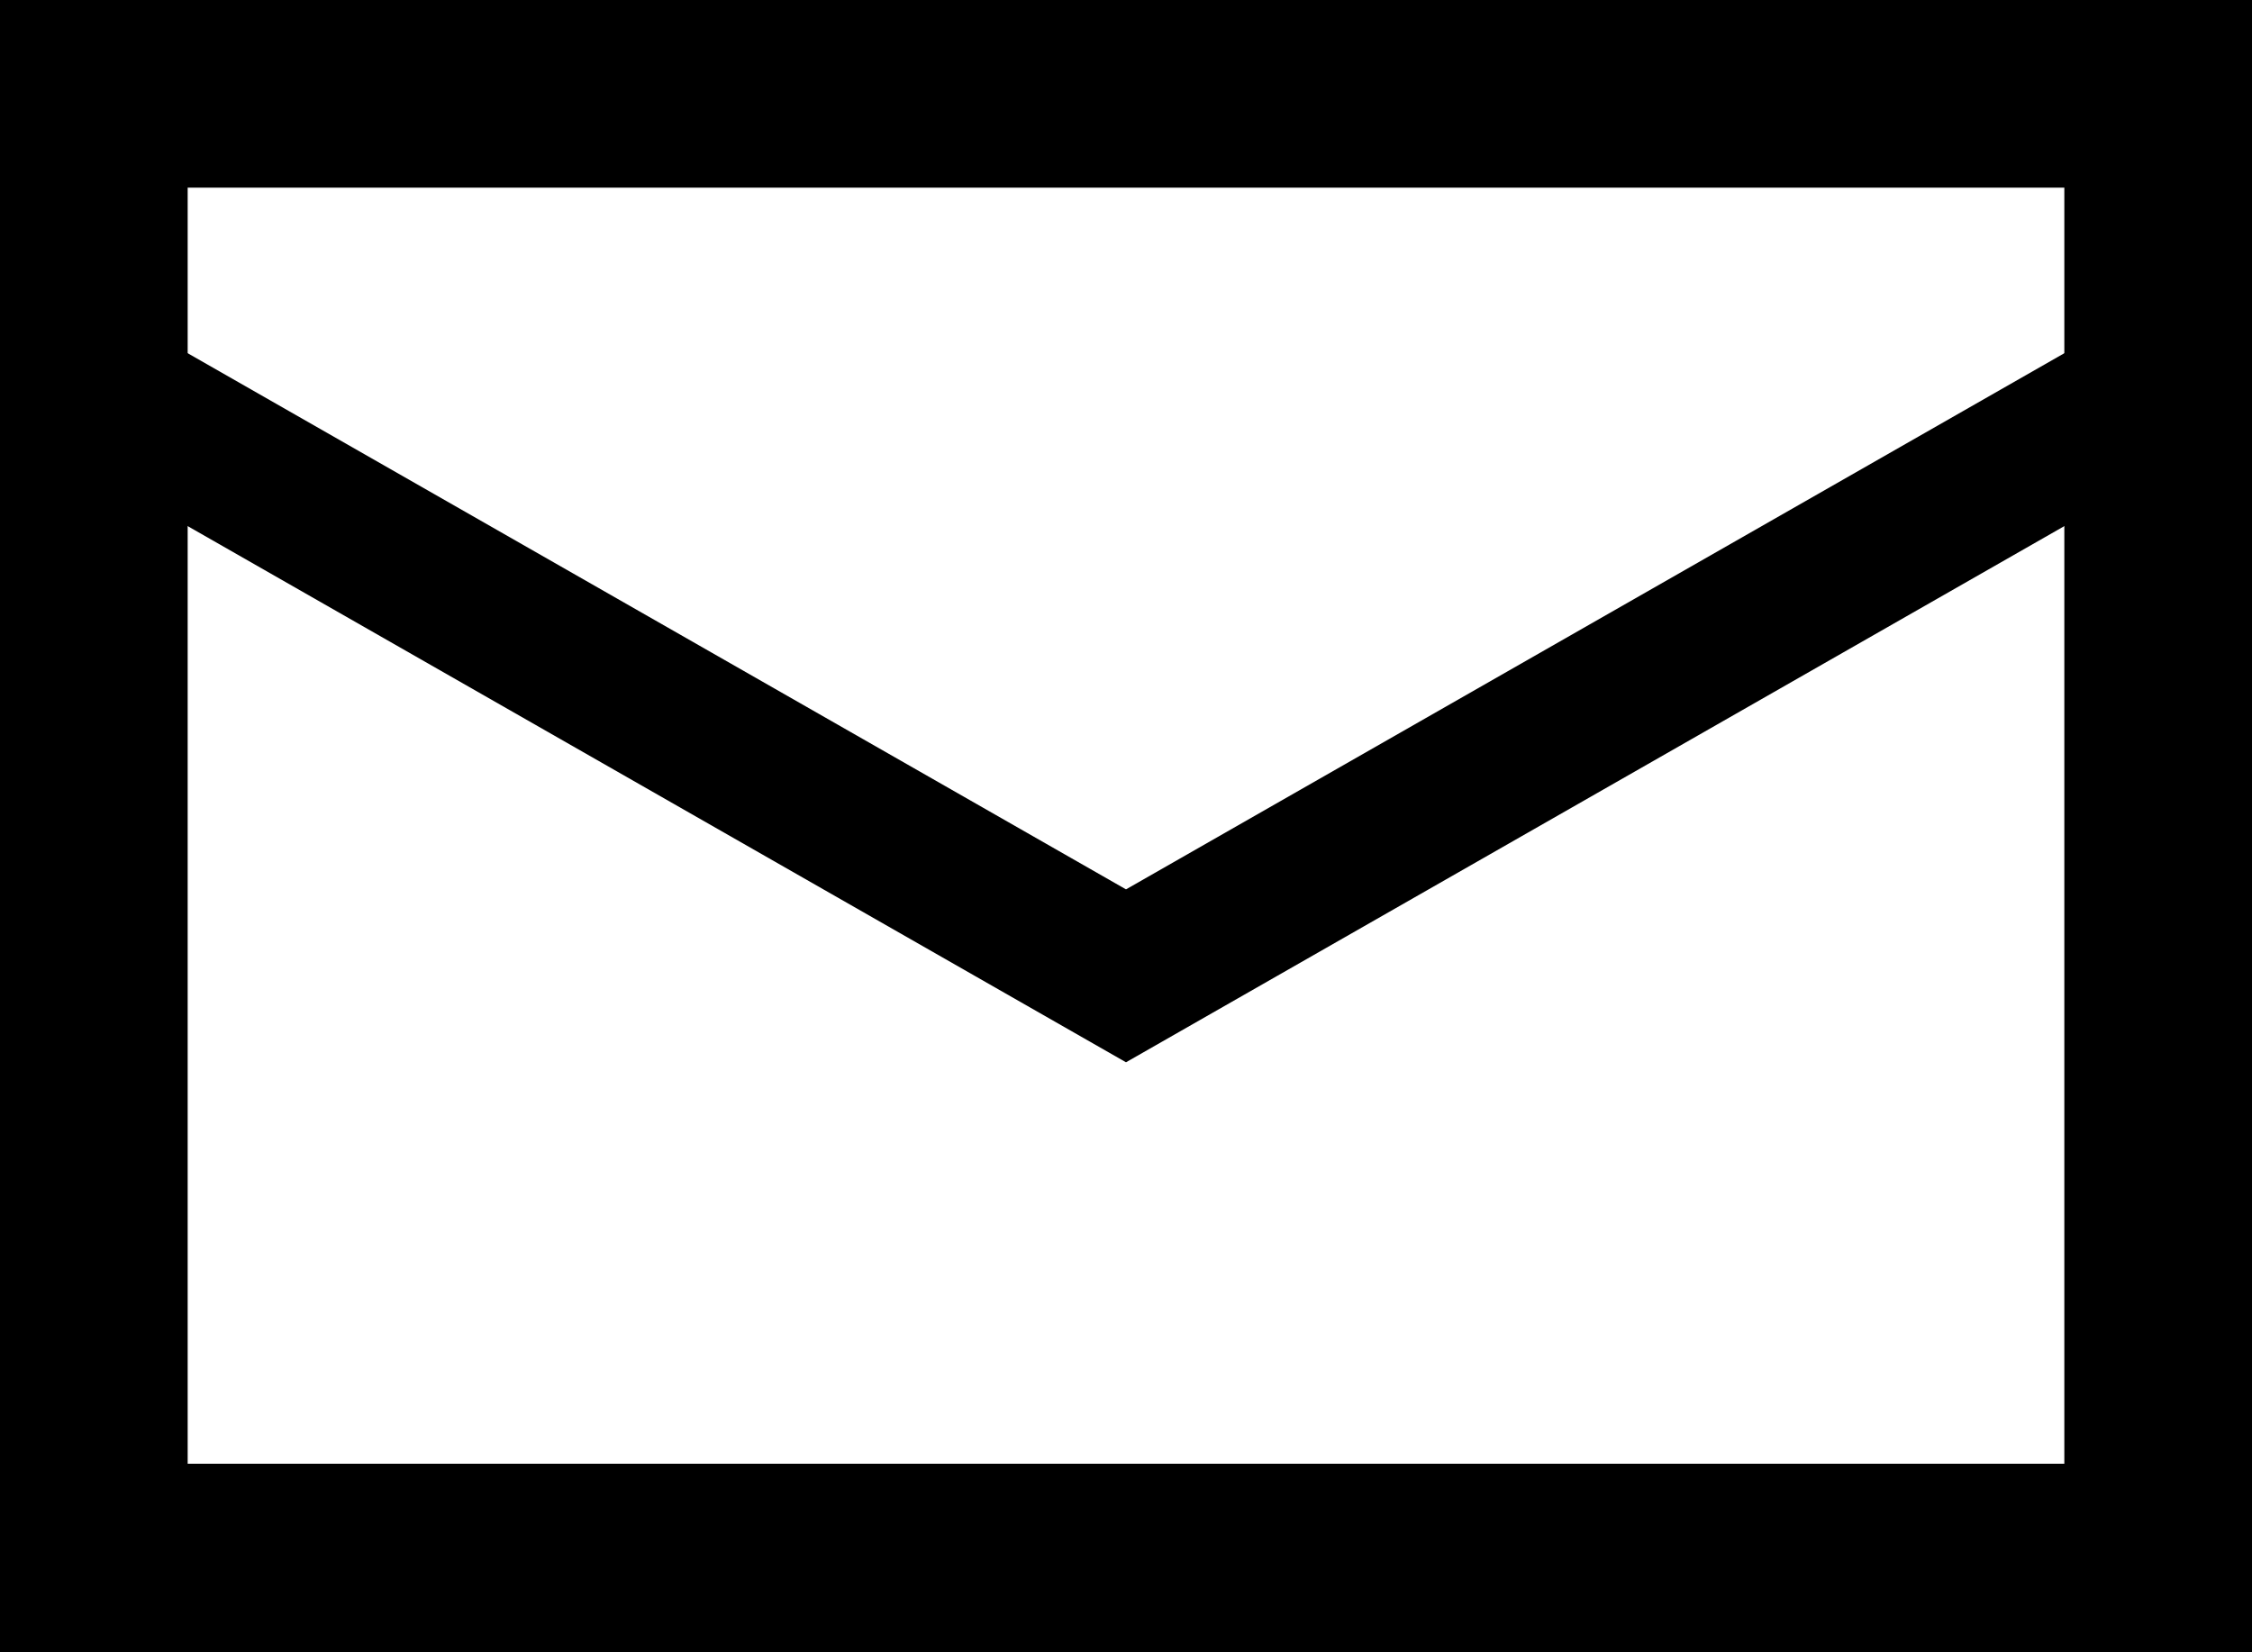
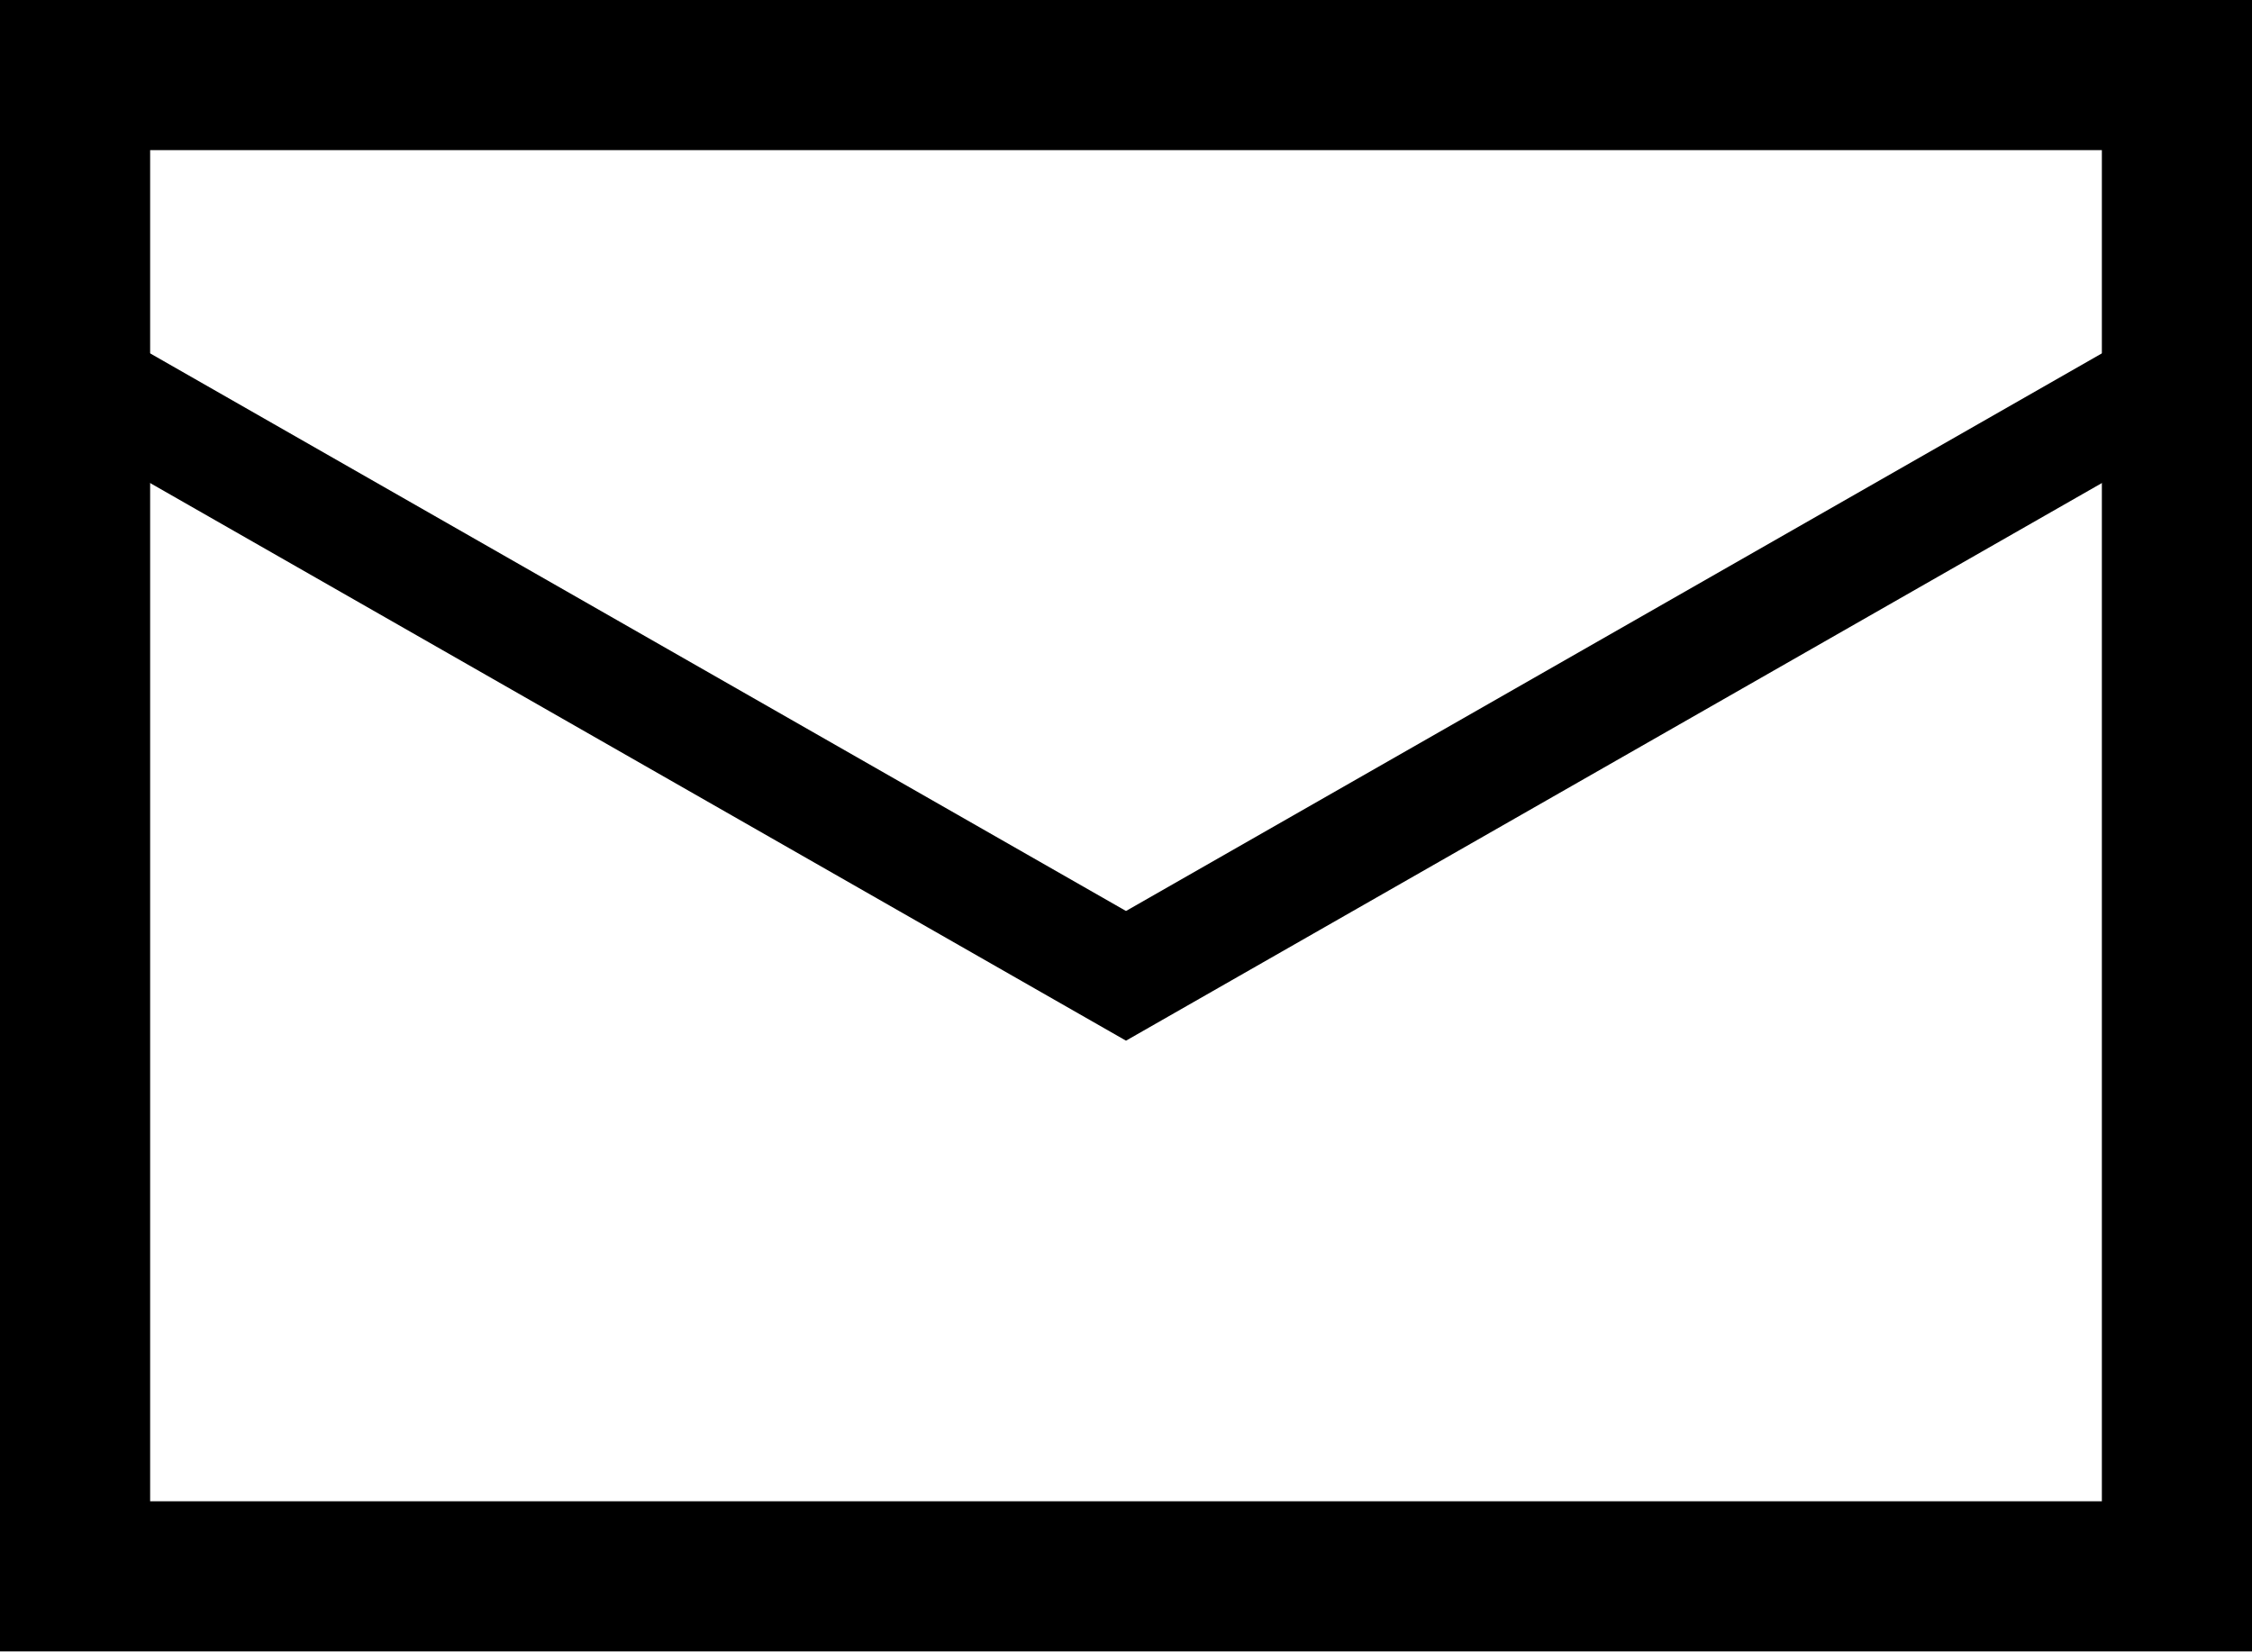
<svg xmlns="http://www.w3.org/2000/svg" width="30" height="22" viewBox="0 0 30 22" fill="none">
  <path d="M1 1H29V21H1V1Z" stroke="black" />
-   <path d="M29 5L15 13L1 5" stroke="black" stroke-width="2" />
-   <path d="M1 1V-0.5H-0.5V1H1ZM29 1H30.5V-0.5H29V1ZM29 21V22.5H30.5V21H29ZM1 21H-0.5V22.5H1V21ZM1 2.5H29V-0.5H1V2.5ZM27.5 1V21H30.5V1H27.5ZM29 19.5H1V22.5H29V19.5ZM2.5 21V1H-0.5V21H2.5Z" fill="black" />
+   <path d="M29 5L15 13L1 5" stroke="black" stroke-width="1.5" />
+   <path d="M1 1V0H0V1H1ZM29 1H30V0H29V1ZM29 21V22H30V21H29ZM1 21H0V22H1V21ZM1 2H29V0H1V2ZM28 1V21H30V1H28ZM29 20H1V22H29V20ZM2 21V1H0V21H2Z" fill="black" />
</svg>
